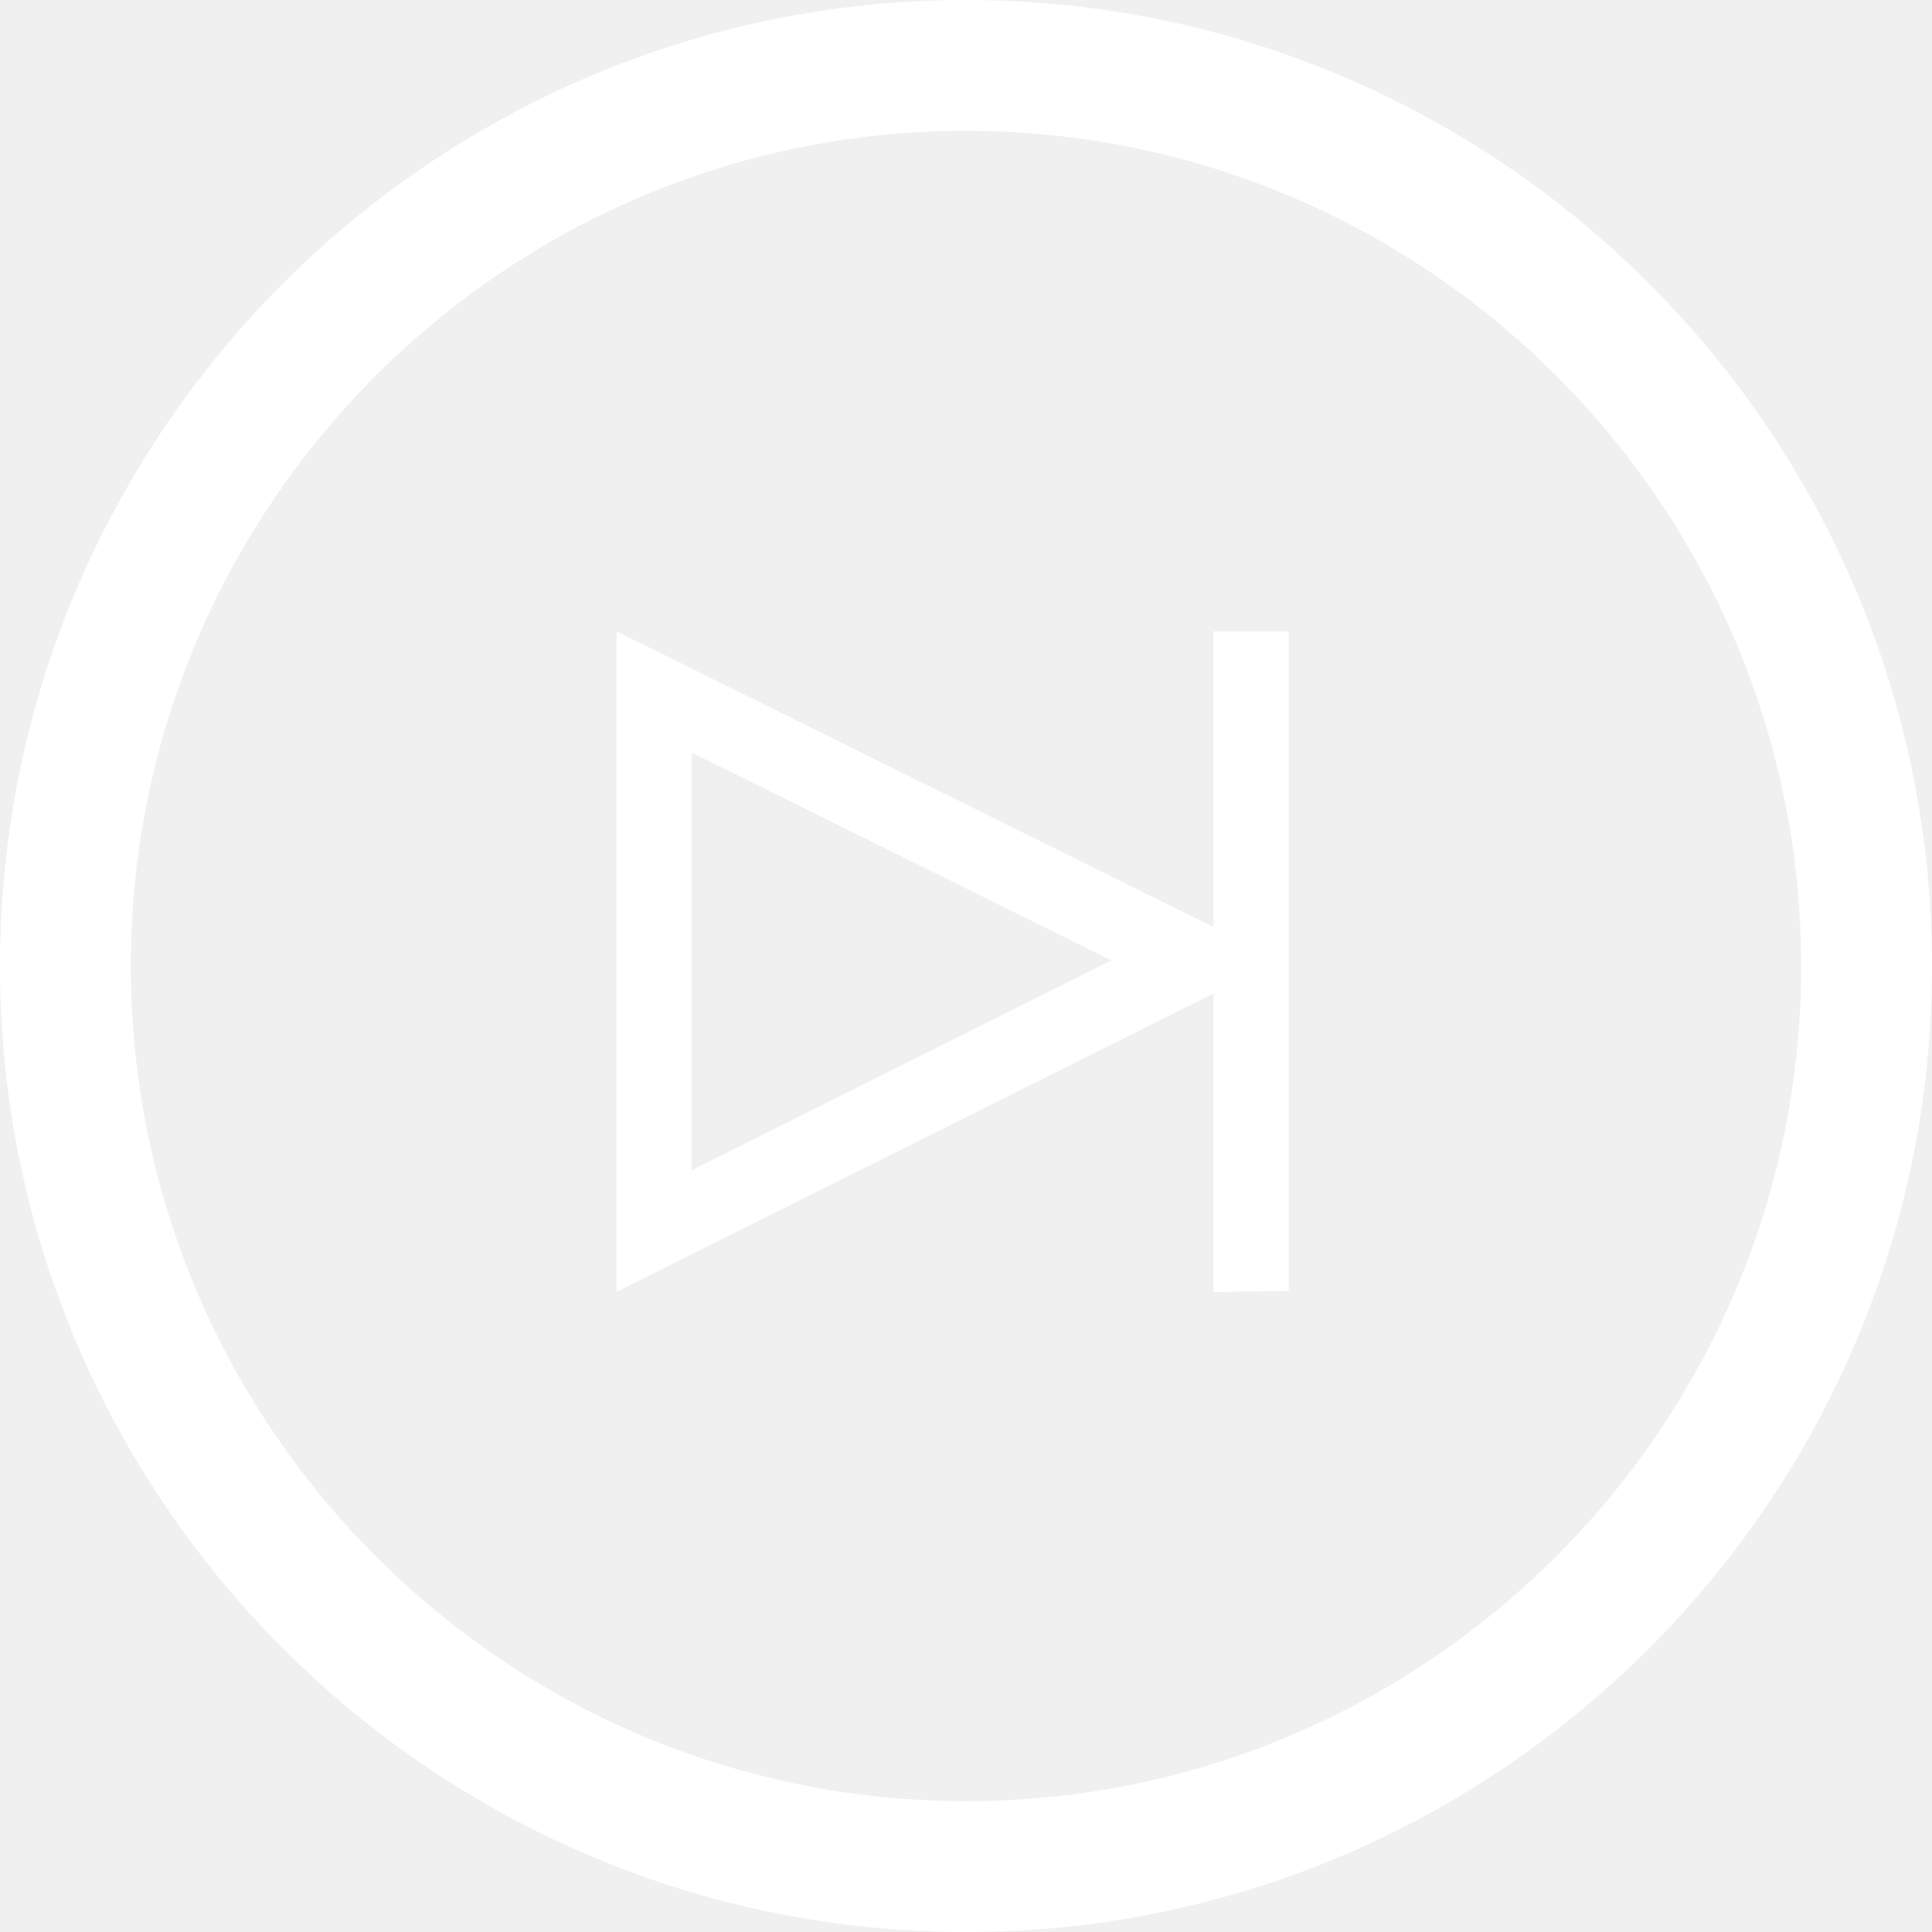
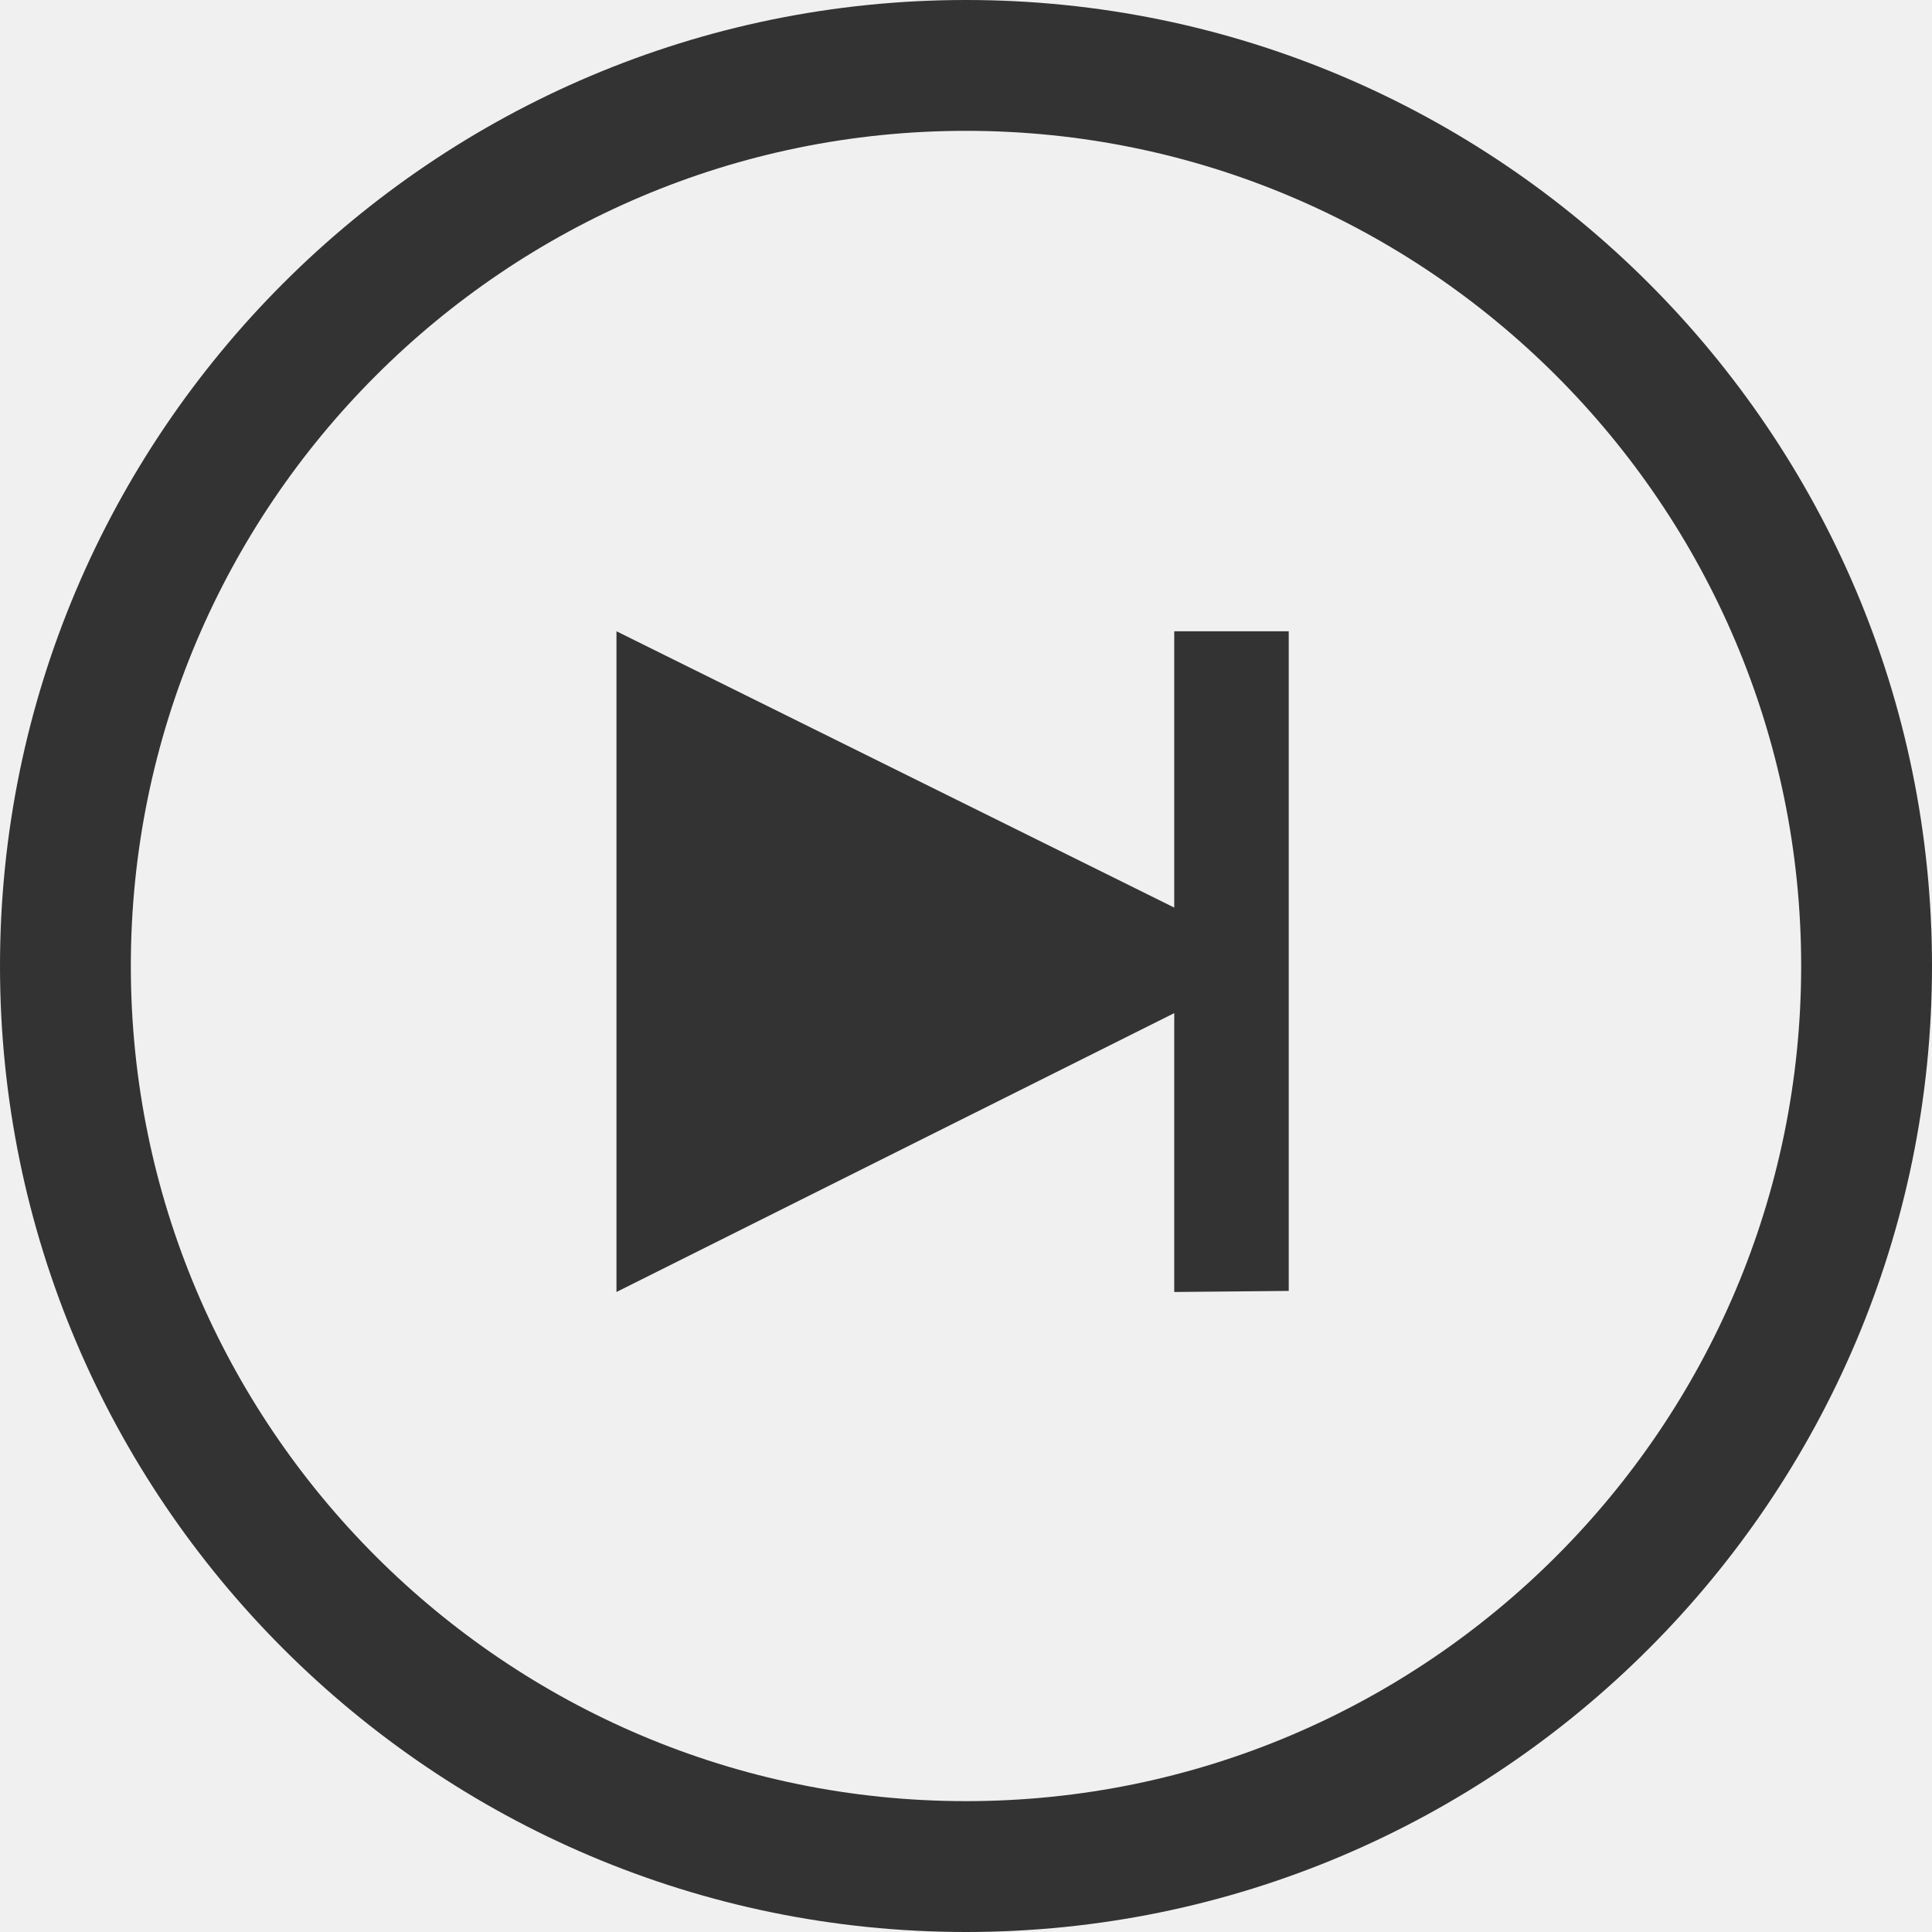
- <svg xmlns="http://www.w3.org/2000/svg" version="1.1" id="Layer_1" x="0px" y="0px" width="147.667px" height="147.667px" viewBox="0 0 147.667 147.667" enable-background="new 0 0 147.667 147.667" xml:space="preserve">
+ <svg xmlns="http://www.w3.org/2000/svg" version="1.1" id="Layer_1" x="0px" y="0px" width="147.668px" height="147.668px" viewBox="0 0 147.668 147.668" enable-background="new 0 0 147.668 147.668" xml:space="preserve">
  <g>
-     <path fill="#FFFFFF" d="M47.119,98.75v-50.5l50.735,25.133L47.119,98.75z M52.87,57.517v31.929l32.077-16.039L52.87,57.517z" />
+     <path fill="#333333" d="M73.834,147.668C33.122,147.668,0,114.547,0,73.833C0,33.122,33.122,0,73.834,0   c40.713,0,73.834,33.122,73.834,73.833C147.668,114.547,114.547,147.668,73.834,147.668z M73.834,10C38.636,10,10,38.636,10,73.833   c0,35.198,28.636,63.833,63.834,63.833c35.197,0,63.834-28.635,63.834-63.833C137.668,38.636,109.031,10,73.834,10z" />
  </g>
-   <g>
-     <path fill="#FFFFFF" d="M92.75,98.75v-50.5h5.751v50.417L92.75,98.75z" />
-   </g>
-   <g>
-     <path fill="#FFFFFF" d="M73.834,147.667C33.122,147.667,0,114.546,0,73.833C0,33.122,33.122,0,73.834,0   c40.712,0,73.833,33.122,73.833,73.833C147.667,114.546,114.546,147.667,73.834,147.667z M73.834,10C38.636,10,10,38.636,10,73.833   s28.636,63.833,63.834,63.833c35.197,0,63.833-28.636,63.833-63.833S109.031,10,73.834,10z" />
-   </g>
+   <polygon fill="#333333" points="89.75,48.25 89.75,69.369 47.119,48.25 47.119,98.75 89.75,77.436 89.75,98.75 98.502,98.668   98.502,48.25 " />
</svg>
